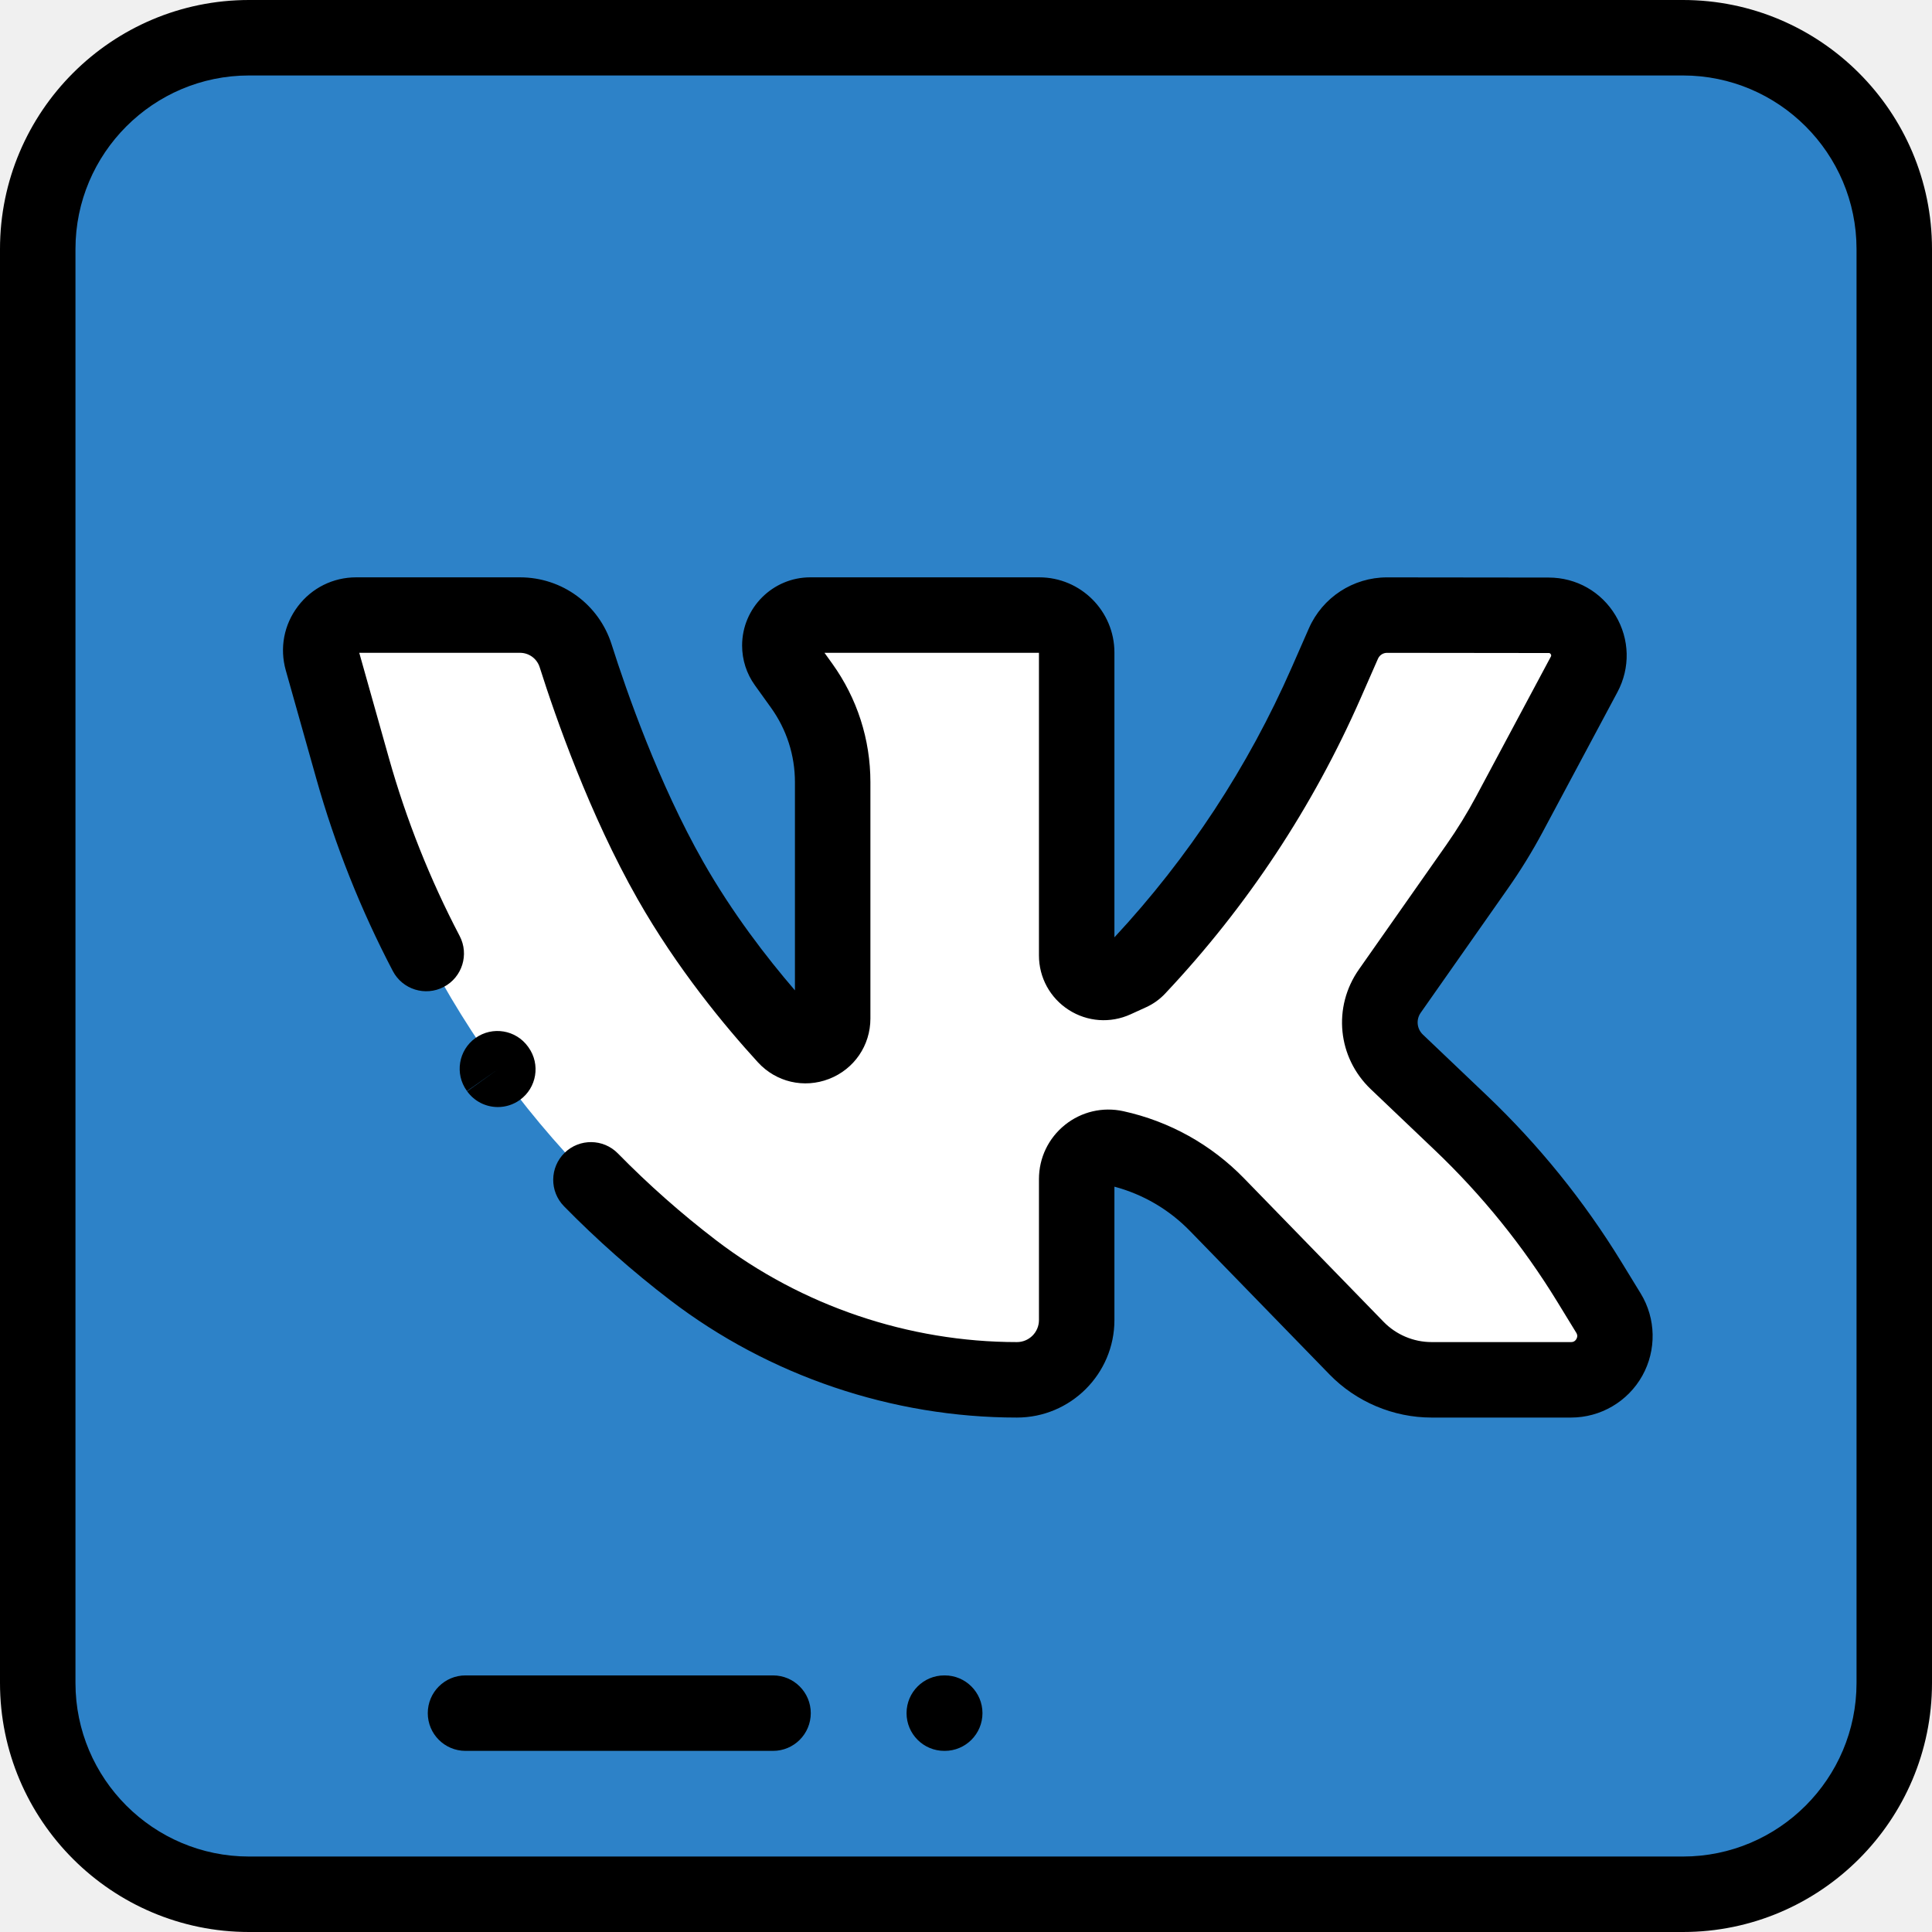
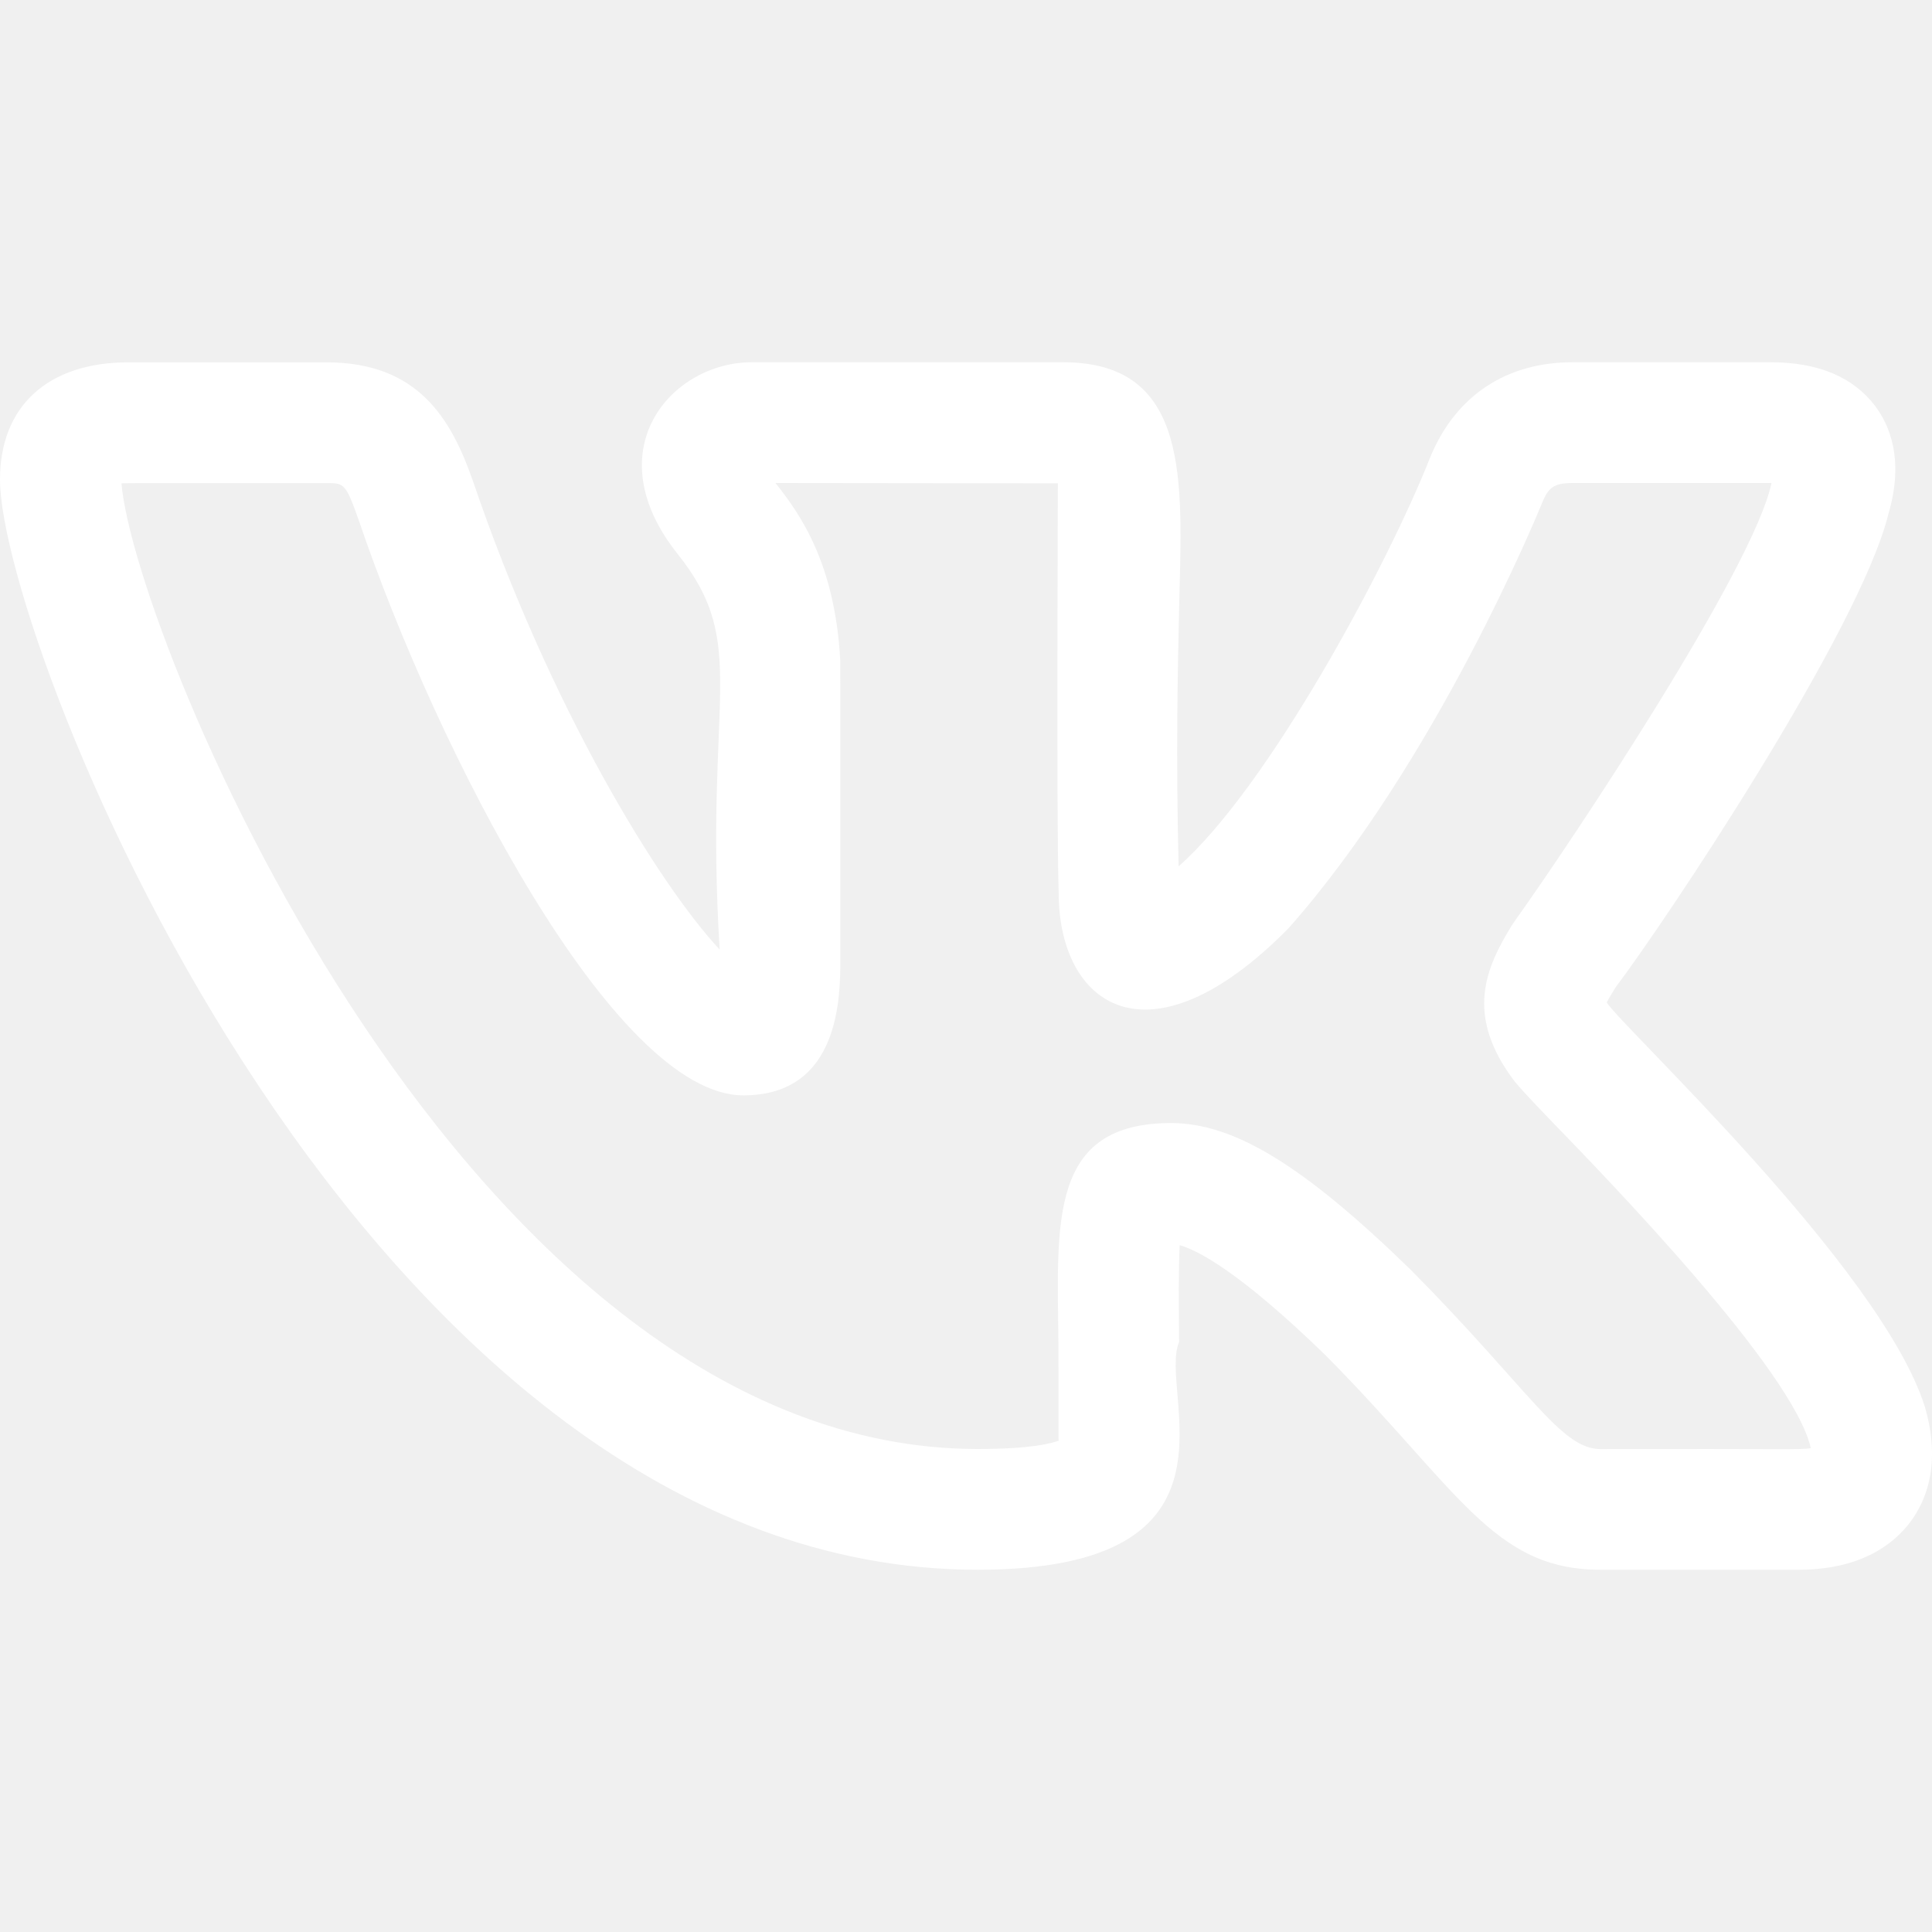
- <svg xmlns="http://www.w3.org/2000/svg" version="1.1" id="Capa_1" x="0px" y="0px" viewBox="0 0 512 512" style="enable-background:new 0 0 512 512;" xml:space="preserve">
-   <path style="fill:#2D82C8;" d="M446,502H66c-30.928,0-56-25.072-56-56V66c0-30.928,25.072-56,56-56h380c30.928,0,56,25.072,56,56  v380C502,476.928,476.928,502,446,502z" />
-   <path style="fill:#FFFFFF;" d="M94.397,163h43.393c6.754,0,12.723,4.371,14.765,10.81c4.356,13.733,12.998,38.213,25.111,59.524  c9.837,17.306,21.765,31.824,30.56,41.433c4.41,4.818,12.44,1.682,12.44-4.85v-62.622c0-9.187-2.882-18.143-8.24-25.605  l-4.246-5.914c-0.985-1.372-1.514-3.018-1.514-4.706l0,0c0-4.457,3.613-8.07,8.07-8.07h60.68c5.477,0,9.917,4.44,9.917,9.917v80.28  c0,5.211,5.39,8.676,10.131,6.512l4.127-1.884c0.71-0.324,1.351-0.783,1.886-1.352l0,0c20.861-22.151,37.773-47.713,50.001-75.575  l4.538-10.34c2.015-4.591,6.556-7.553,11.57-7.548l42.844,0.05c8.037,0.009,13.166,8.578,9.378,15.666l-19.794,37.037  c-2.56,4.791-5.409,9.422-8.529,13.868l-23.164,33.008c-4.112,5.86-3.319,13.846,1.865,18.783l16.964,16.154  c13.129,12.502,24.572,26.663,34.038,42.124l5.075,8.289c4.738,7.739-0.831,17.678-9.905,17.678h-36.989  c-7.482,0-14.646-3.026-19.862-8.39l-36.986-38.031c-7.326-7.533-16.701-12.749-26.964-15.002l0,0  c-5.252-1.153-10.224,2.846-10.224,8.223v37.366c0,8.745-7.089,15.833-15.833,15.833l0,0c-31.024,0-61.185-10.212-85.827-29.06l0,0  c-43.658-33.392-75.312-80.039-90.217-132.943l-8.094-28.731C83.674,168.943,88.175,163,94.397,163z" />
-   <path d="M416.358,375.667h-36.989c-10.122,0-19.974-4.162-27.03-11.417l-36.986-38.03c-5.518-5.674-12.405-9.707-20.02-11.74v35.354  c0,14.244-11.589,25.833-25.833,25.833c-33.029,0-65.667-11.051-91.902-31.117c-9.924-7.59-19.389-15.96-28.132-24.878  c-3.866-3.943-3.804-10.275,0.14-14.142c3.945-3.867,10.276-3.802,14.142,0.14c8.081,8.242,16.829,15.979,26.001,22.994  c22.767,17.413,51.09,27.003,79.752,27.003c3.217,0,5.833-2.617,5.833-5.833v-37.366c0-5.607,2.506-10.838,6.876-14.353  c4.37-3.515,10.02-4.84,15.493-3.637c12.211,2.68,23.272,8.835,31.988,17.797l36.986,38.03c3.313,3.407,7.939,5.361,12.692,5.361  h36.989c0.233,0,0.945,0,1.407-0.825s0.091-1.432-0.031-1.631l-5.074-8.289c-9.009-14.713-19.912-28.207-32.406-40.104  l-16.964-16.154c-8.839-8.417-10.166-21.778-3.154-31.77l23.164-33.008c2.878-4.102,5.535-8.421,7.896-12.838l19.794-37.036  c0.068-0.129,0.173-0.323-0.016-0.638c-0.188-0.314-0.409-0.315-0.555-0.315l-42.845-0.049h-0.003c-1.039,0-1.98,0.614-2.397,1.566  l-4.538,10.34c-12.722,28.985-30.176,55.367-51.878,78.413c-1.431,1.519-3.118,2.728-5.018,3.594l-4.123,1.882  c-5.338,2.437-11.469,1.998-16.403-1.175c-4.935-3.172-7.881-8.567-7.881-14.434V173h-56.835l2.053,2.858  c6.617,9.217,10.116,20.088,10.116,31.437v62.622c0,7.137-4.3,13.42-10.954,16.005c-6.646,2.584-14.05,0.853-18.862-4.404  c-8.784-9.596-21.443-24.888-31.877-43.244c-12.717-22.371-21.717-48.098-25.95-61.441c-0.727-2.293-2.83-3.833-5.233-3.833H95.206  l7.875,27.951c4.586,16.277,10.889,32.123,18.734,47.098c2.563,4.892,0.676,10.936-4.217,13.499  c-4.894,2.563-10.936,0.674-13.498-4.217c-8.489-16.202-15.309-33.346-20.27-50.957l-8.095-28.73  c-1.661-5.897-0.492-12.079,3.205-16.962C82.64,155.8,88.272,153,94.396,153h43.394c11.159,0,20.923,7.148,24.298,17.786  c3.995,12.595,12.461,36.826,24.272,57.606c7.713,13.569,16.824,25.371,24.307,34.062v-55.159c0-7.138-2.2-13.975-6.363-19.772  l-4.246-5.915c-2.218-3.088-3.391-6.733-3.391-10.538c0-9.964,8.105-18.07,18.069-18.07h60.681c10.981,0,19.916,8.935,19.916,19.917  v75.487c19.606-21.09,35.41-45.144,46.988-71.525l4.538-10.34c3.607-8.22,11.736-13.529,20.712-13.529c0.009,0,0.017,0,0.026,0  l42.845,0.049c7.318,0.008,13.933,3.763,17.691,10.042c3.76,6.28,3.944,13.883,0.494,20.337l-19.794,37.037  c-2.74,5.126-5.822,10.139-9.163,14.899l-23.164,33.008c-1.279,1.823-1.037,4.261,0.575,5.797l16.965,16.154  c13.752,13.096,25.754,27.948,35.67,44.145l5.074,8.289c4.079,6.662,4.241,15.035,0.423,21.85  C431.396,371.433,424.171,375.667,416.358,375.667z" />
-   <path d="M131.938,293.381c-3.114,0-6.183-1.45-8.136-4.174l8.127-5.827l-8.17,5.768c-0.004-0.006-0.064-0.089-0.068-0.096  c-3.218-4.488-2.188-10.735,2.3-13.954c4.489-3.219,10.735-2.188,13.954,2.3l0.111,0.155c3.218,4.488,2.188,10.735-2.3,13.954  C135.991,292.772,133.954,293.381,131.938,293.381z" />
-   <path d="M204.864,464h-81.5c-5.522,0-10-4.477-10-10s4.478-10,10-10h81.5c5.522,0,10,4.477,10,10S210.387,464,204.864,464z" />
-   <path d="M250.364,464h-0.119c-5.522,0-10-4.477-10-10s4.478-10,10-10h0.119c5.522,0,10,4.477,10,10S255.887,464,250.364,464z" />
-   <path d="M446,512H66c-36.393,0-66-29.607-66-66V66C0,29.607,29.607,0,66,0h380c36.393,0,66,29.607,66,66v380  C512,482.393,482.393,512,446,512z M66,20c-25.364,0-46,20.636-46,46v380c0,25.364,20.636,46,46,46h380c25.364,0,46-20.636,46-46V66  c0-25.364-20.636-46-46-46H66z" />
+ <svg xmlns="http://www.w3.org/2000/svg" version="1.1" width="512" height="512" x="0" y="0" viewBox="0 0 24 24" style="enable-background:new 0 0 512 512" xml:space="preserve" class="">
  <g>
- </g>
-   <g>
- </g>
-   <g>
- </g>
-   <g>
- </g>
-   <g>
- </g>
-   <g>
- </g>
-   <g>
- </g>
-   <g>
- </g>
-   <g>
- </g>
-   <g>
- </g>
-   <g>
- </g>
-   <g>
- </g>
-   <g>
- </g>
-   <g>
- </g>
-   <g>
- </g>
+     <path d="m12.145 19.5c3.472 0 2.234-2.198 2.502-2.83-.004-.472-.008-.926.008-1.202.22.062.739.325 1.811 1.367 1.655 1.67 2.078 2.665 3.415 2.665h2.461c.78 0 1.186-.323 1.389-.594.196-.262.388-.722.178-1.438-.549-1.724-3.751-4.701-3.95-5.015.03-.058.078-.135.103-.175h-.002c.632-.835 3.044-4.449 3.399-5.895.001-.002.002-.005.002-.008.192-.66.016-1.088-.166-1.33-.274-.362-.71-.545-1.299-.545h-2.461c-.824 0-1.449.415-1.765 1.172-.529 1.345-2.015 4.111-3.129 5.09-.034-1.387-.011-2.446.007-3.233.036-1.535.152-3.029-1.441-3.029h-3.868c-.998 0-1.953 1.09-.919 2.384.904 1.134.325 1.766.52 4.912-.76-.815-2.112-3.016-3.068-5.829-.268-.761-.674-1.466-1.817-1.466h-2.461c-.998 0-1.594.544-1.594 1.455 0 2.046 4.529 13.544 12.145 13.544zm-8.09-13.499c.217 0 .239 0 .4.457.979 2.883 3.175 7.149 4.779 7.149 1.205 0 1.205-1.235 1.205-1.7l-.001-3.702c-.066-1.225-.512-1.835-.805-2.205l3.508.004c.002.017-.02 4.095.01 5.083 0 1.403 1.114 2.207 2.853.447 1.835-2.071 3.104-5.167 3.155-5.293.075-.18.14-.241.376-.241h2.461.01c-.001.003-.001.006-.002.009-.225 1.05-2.446 4.396-3.189 5.435-.012.016-.023.033-.034.05-.327.534-.593 1.124.045 1.954h.001c.058.07.209.234.429.462.684.706 3.03 3.12 3.238 4.08-.138.022-.288.006-2.613.011-.495 0-.882-.74-2.359-2.23-1.328-1.292-2.19-1.82-2.975-1.82-1.524 0-1.413 1.237-1.399 2.733.005 1.622-.005 1.109.006 1.211-.089.035-.344.105-1.009.105-6.345 0-10.477-10.071-10.636-11.996.055-.005.812-.002 2.546-.003z" fill="#ffffff" data-original="#000000" style="" class="" />
+   </g>
</svg>
